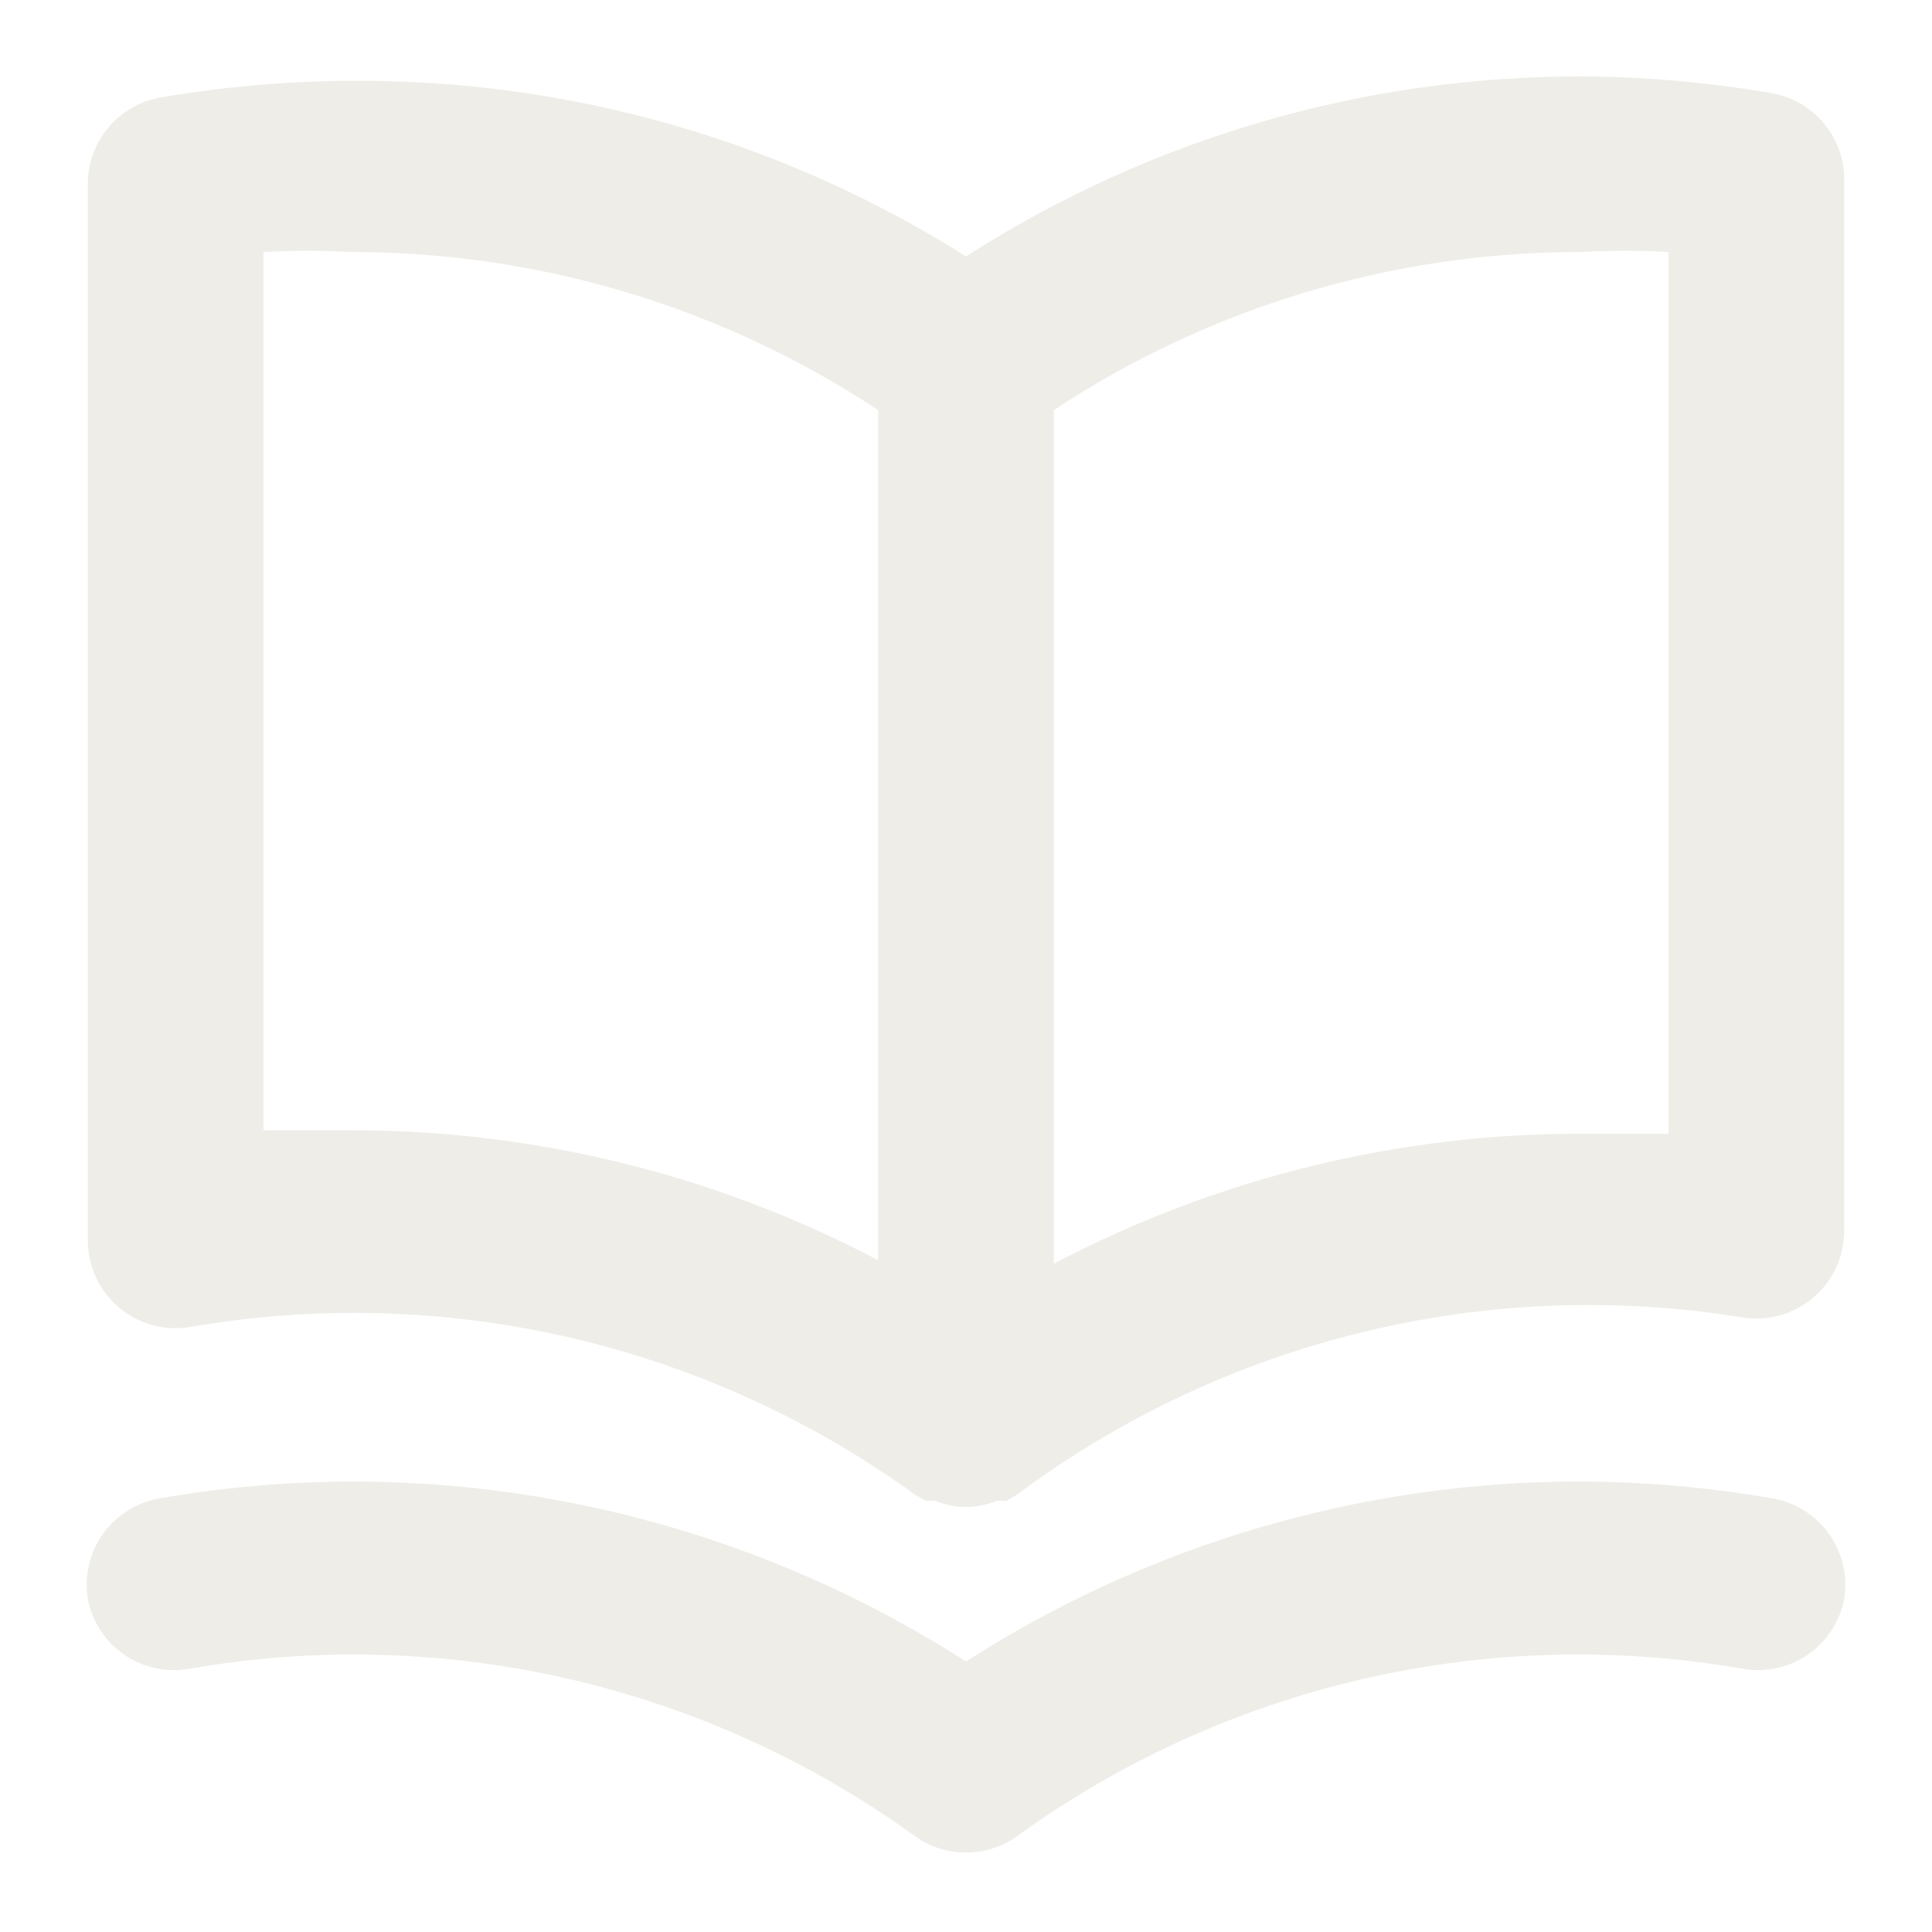
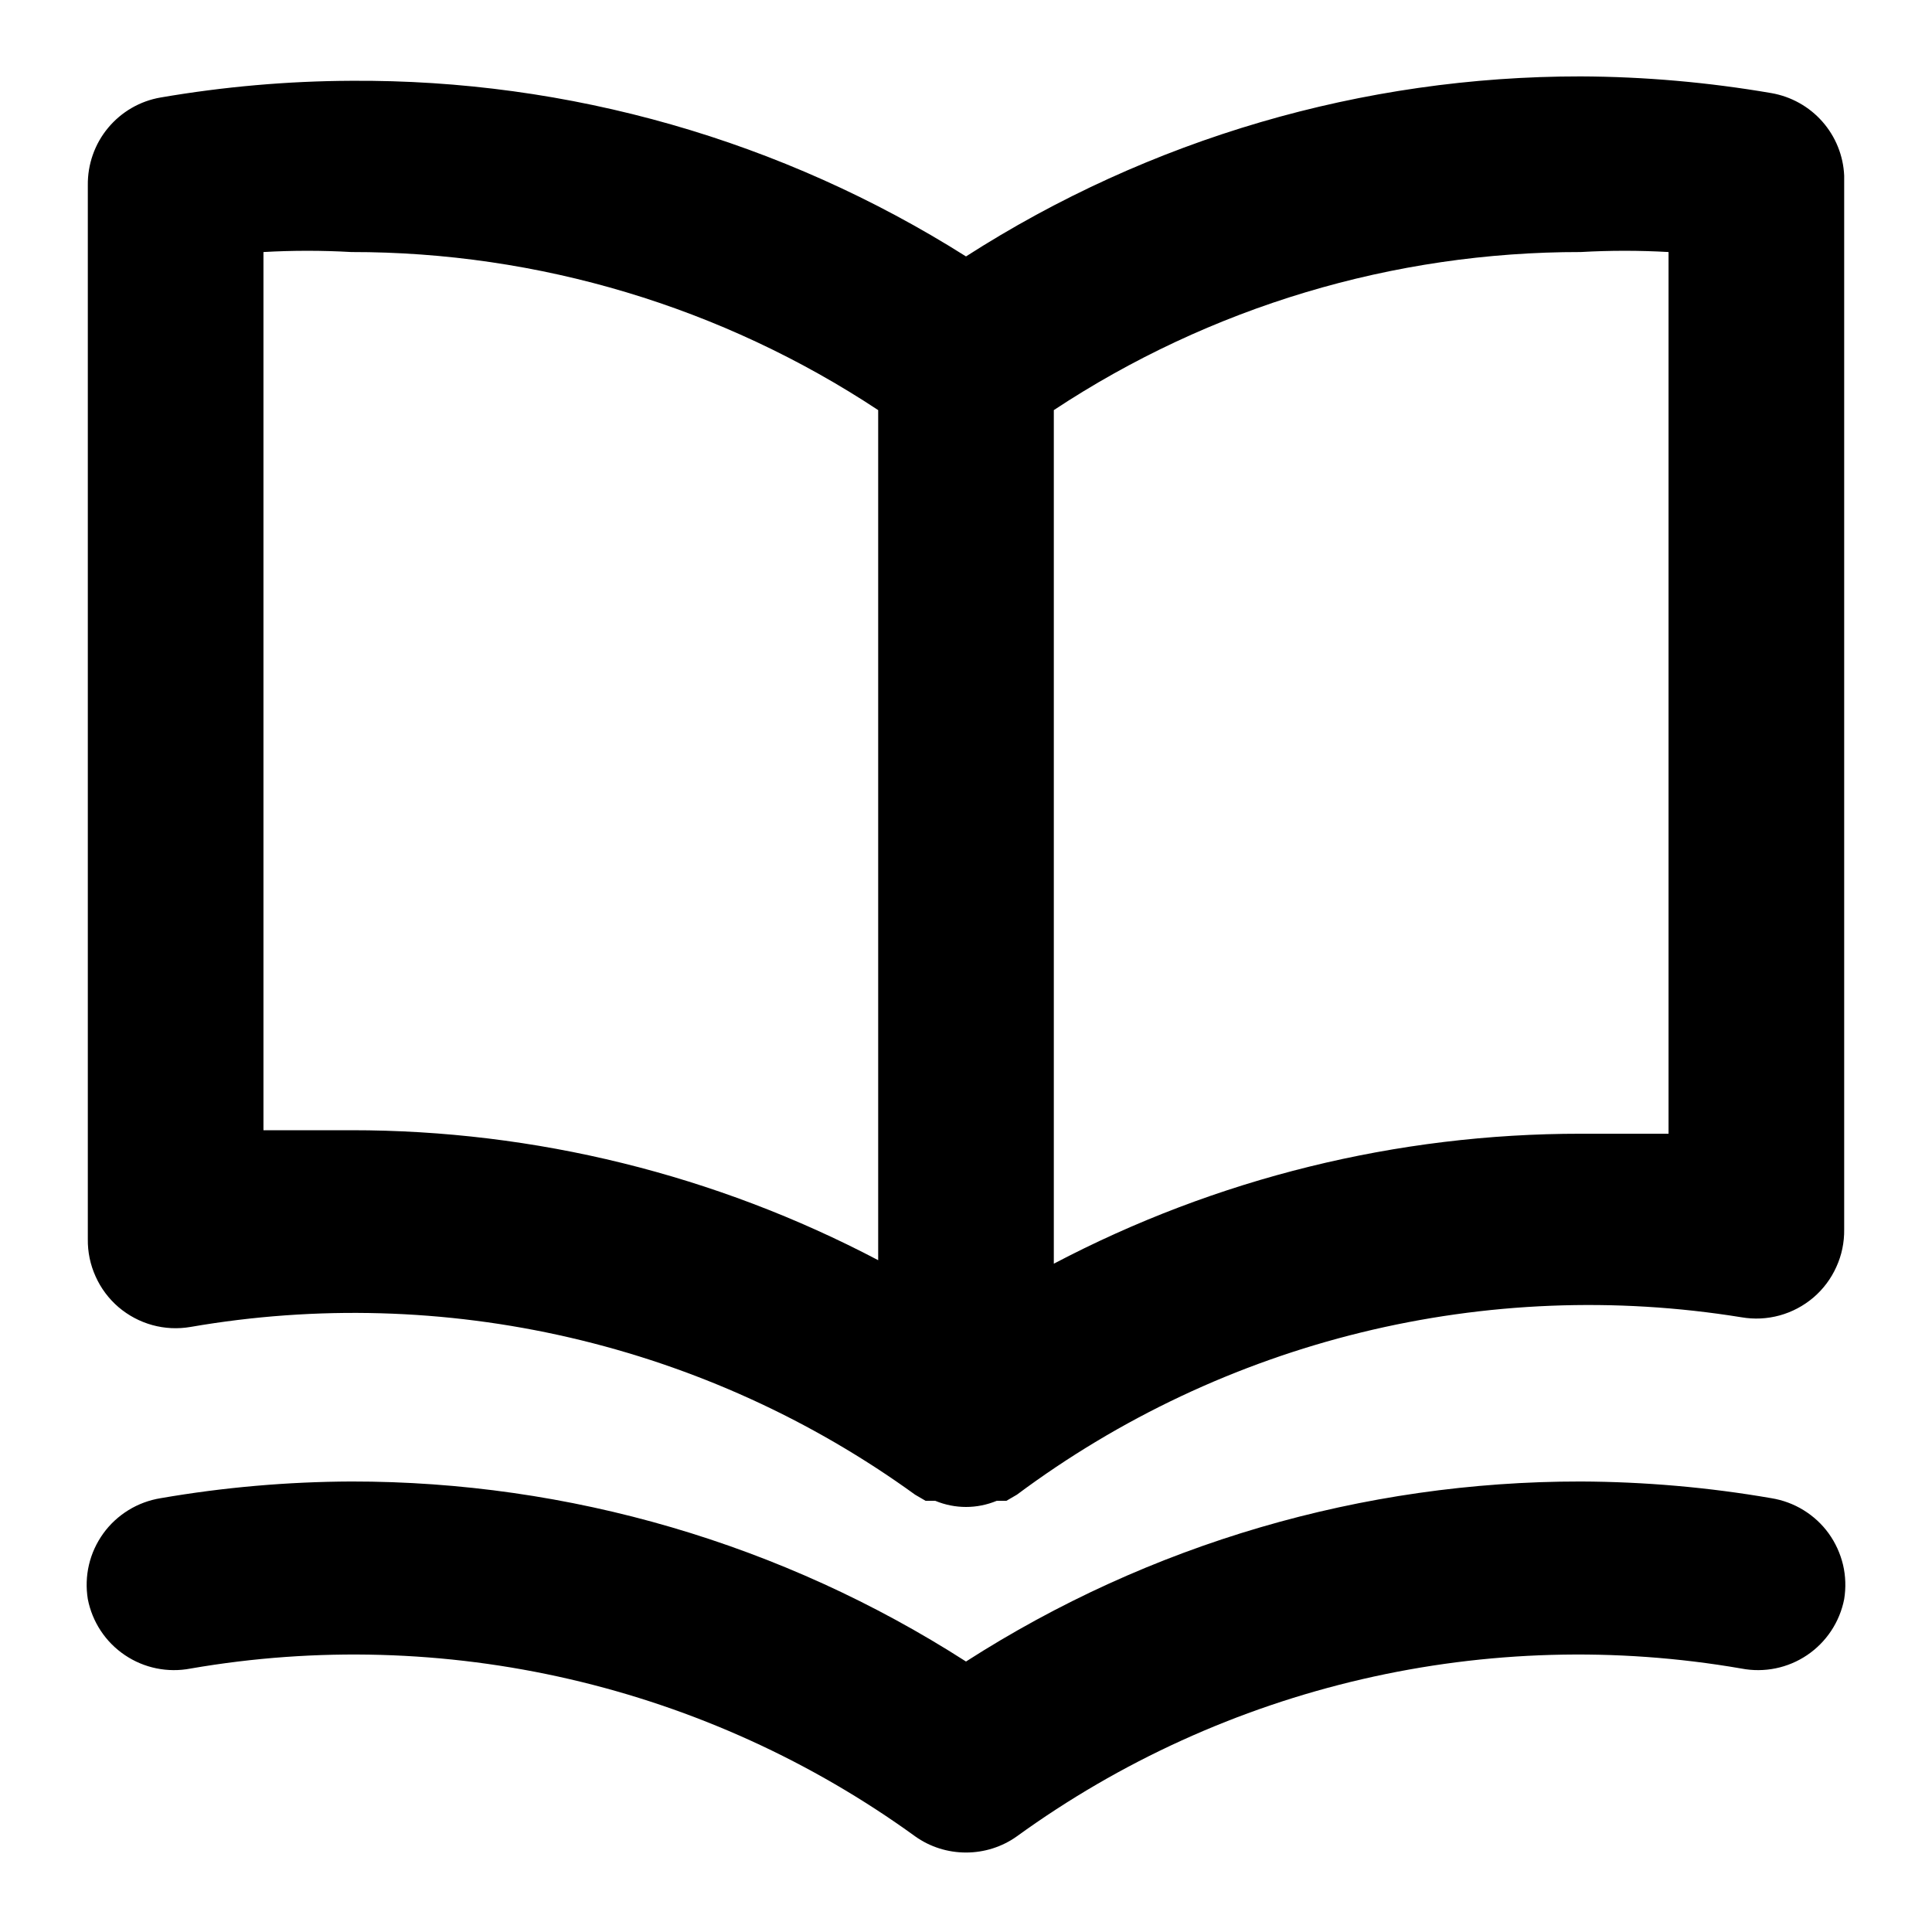
<svg xmlns="http://www.w3.org/2000/svg" width="22" height="22" viewBox="0 0 22 22" fill="none">
-   <path d="M20.17 1.06C19.453 0.937 18.727 0.873 18 0.87C15.518 0.868 13.088 1.58 11 2.92C8.906 1.597 6.477 0.903 4 0.92C3.273 0.923 2.547 0.987 1.83 1.11C1.595 1.15 1.383 1.273 1.23 1.457C1.078 1.64 0.997 1.872 1 2.11V14.11C0.998 14.257 1.028 14.402 1.089 14.536C1.149 14.67 1.238 14.789 1.35 14.885C1.462 14.98 1.593 15.05 1.735 15.089C1.877 15.128 2.025 15.135 2.17 15.11C3.603 14.862 5.071 14.903 6.488 15.231C7.905 15.559 9.242 16.167 10.42 17.02L10.54 17.09H10.65C10.761 17.136 10.88 17.16 11 17.16C11.12 17.16 11.239 17.136 11.35 17.09H11.46L11.58 17.02C12.75 16.148 14.083 15.52 15.5 15.173C16.917 14.826 18.39 14.767 19.83 15C19.975 15.025 20.123 15.018 20.265 14.979C20.407 14.94 20.538 14.87 20.65 14.775C20.762 14.679 20.851 14.56 20.911 14.426C20.972 14.293 21.002 14.147 21 14V2C20.99 1.772 20.902 1.555 20.751 1.384C20.6 1.213 20.395 1.099 20.17 1.06ZM10 14.35C8.15 13.377 6.091 12.869 4 12.87C3.67 12.87 3.34 12.87 3 12.87V2.87C3.333 2.851 3.667 2.851 4 2.87C6.133 2.868 8.22 3.494 10 4.67V14.35ZM19 12.91C18.66 12.91 18.33 12.91 18 12.91C15.909 12.909 13.85 13.417 12 14.39V4.67C13.78 3.494 15.867 2.868 18 2.87C18.333 2.851 18.667 2.851 19 2.87V12.91ZM20.17 17.06C19.453 16.936 18.727 16.873 18 16.87C15.518 16.868 13.088 17.58 11 18.92C8.912 17.58 6.482 16.868 4 16.87C3.273 16.873 2.547 16.936 1.83 17.06C1.7 17.081 1.575 17.127 1.463 17.196C1.351 17.265 1.253 17.355 1.176 17.462C1.099 17.569 1.043 17.69 1.013 17.819C0.983 17.947 0.979 18.08 1 18.21C1.051 18.47 1.202 18.699 1.422 18.847C1.641 18.995 1.91 19.05 2.17 19C3.603 18.752 5.071 18.793 6.488 19.121C7.905 19.449 9.242 20.057 10.42 20.91C10.589 21.031 10.792 21.095 11 21.095C11.208 21.095 11.411 21.031 11.58 20.91C12.758 20.057 14.095 19.449 15.512 19.121C16.929 18.793 18.397 18.752 19.83 19C20.09 19.05 20.359 18.995 20.578 18.847C20.797 18.699 20.949 18.47 21 18.21C21.021 18.08 21.017 17.947 20.987 17.819C20.956 17.69 20.901 17.569 20.824 17.462C20.747 17.355 20.649 17.265 20.537 17.196C20.425 17.127 20.3 17.081 20.17 17.06Z" fill="#EEEDE8" />
+   <path d="M20.17 1.06C19.453 0.937 18.727 0.873 18 0.87C15.518 0.868 13.088 1.58 11 2.92C8.906 1.597 6.477 0.903 4 0.92C3.273 0.923 2.547 0.987 1.83 1.11C1.595 1.15 1.383 1.273 1.23 1.457C1.078 1.64 0.997 1.872 1 2.11V14.11C0.998 14.257 1.028 14.402 1.089 14.536C1.149 14.67 1.238 14.789 1.35 14.885C1.462 14.98 1.593 15.05 1.735 15.089C1.877 15.128 2.025 15.135 2.17 15.11C3.603 14.862 5.071 14.903 6.488 15.231C7.905 15.559 9.242 16.167 10.42 17.02L10.54 17.09H10.65C10.761 17.136 10.88 17.16 11 17.16C11.12 17.16 11.239 17.136 11.35 17.09H11.46L11.58 17.02C12.75 16.148 14.083 15.52 15.5 15.173C16.917 14.826 18.39 14.767 19.83 15C19.975 15.025 20.123 15.018 20.265 14.979C20.407 14.94 20.538 14.87 20.65 14.775C20.762 14.679 20.851 14.56 20.911 14.426C20.972 14.293 21.002 14.147 21 14V2C20.99 1.772 20.902 1.555 20.751 1.384C20.6 1.213 20.395 1.099 20.17 1.06ZM10 14.35C8.15 13.377 6.091 12.869 4 12.87C3.67 12.87 3.34 12.87 3 12.87V2.87C3.333 2.851 3.667 2.851 4 2.87C6.133 2.868 8.22 3.494 10 4.67V14.35ZM19 12.91C18.66 12.91 18.33 12.91 18 12.91C15.909 12.909 13.85 13.417 12 14.39V4.67C13.78 3.494 15.867 2.868 18 2.87C18.333 2.851 18.667 2.851 19 2.87V12.91ZM20.17 17.06C19.453 16.936 18.727 16.873 18 16.87C15.518 16.868 13.088 17.58 11 18.92C8.912 17.58 6.482 16.868 4 16.87C3.273 16.873 2.547 16.936 1.83 17.06C1.7 17.081 1.575 17.127 1.463 17.196C1.351 17.265 1.253 17.355 1.176 17.462C1.099 17.569 1.043 17.69 1.013 17.819C0.983 17.947 0.979 18.08 1 18.21C1.051 18.47 1.202 18.699 1.422 18.847C1.641 18.995 1.91 19.05 2.17 19C3.603 18.752 5.071 18.793 6.488 19.121C7.905 19.449 9.242 20.057 10.42 20.91C10.589 21.031 10.792 21.095 11 21.095C11.208 21.095 11.411 21.031 11.58 20.91C12.758 20.057 14.095 19.449 15.512 19.121C16.929 18.793 18.397 18.752 19.83 19C20.09 19.05 20.359 18.995 20.578 18.847C20.797 18.699 20.949 18.47 21 18.21C21.021 18.08 21.017 17.947 20.987 17.819C20.956 17.69 20.901 17.569 20.824 17.462C20.747 17.355 20.649 17.265 20.537 17.196C20.425 17.127 20.3 17.081 20.17 17.06Z" fill="currentColor" />
</svg>
